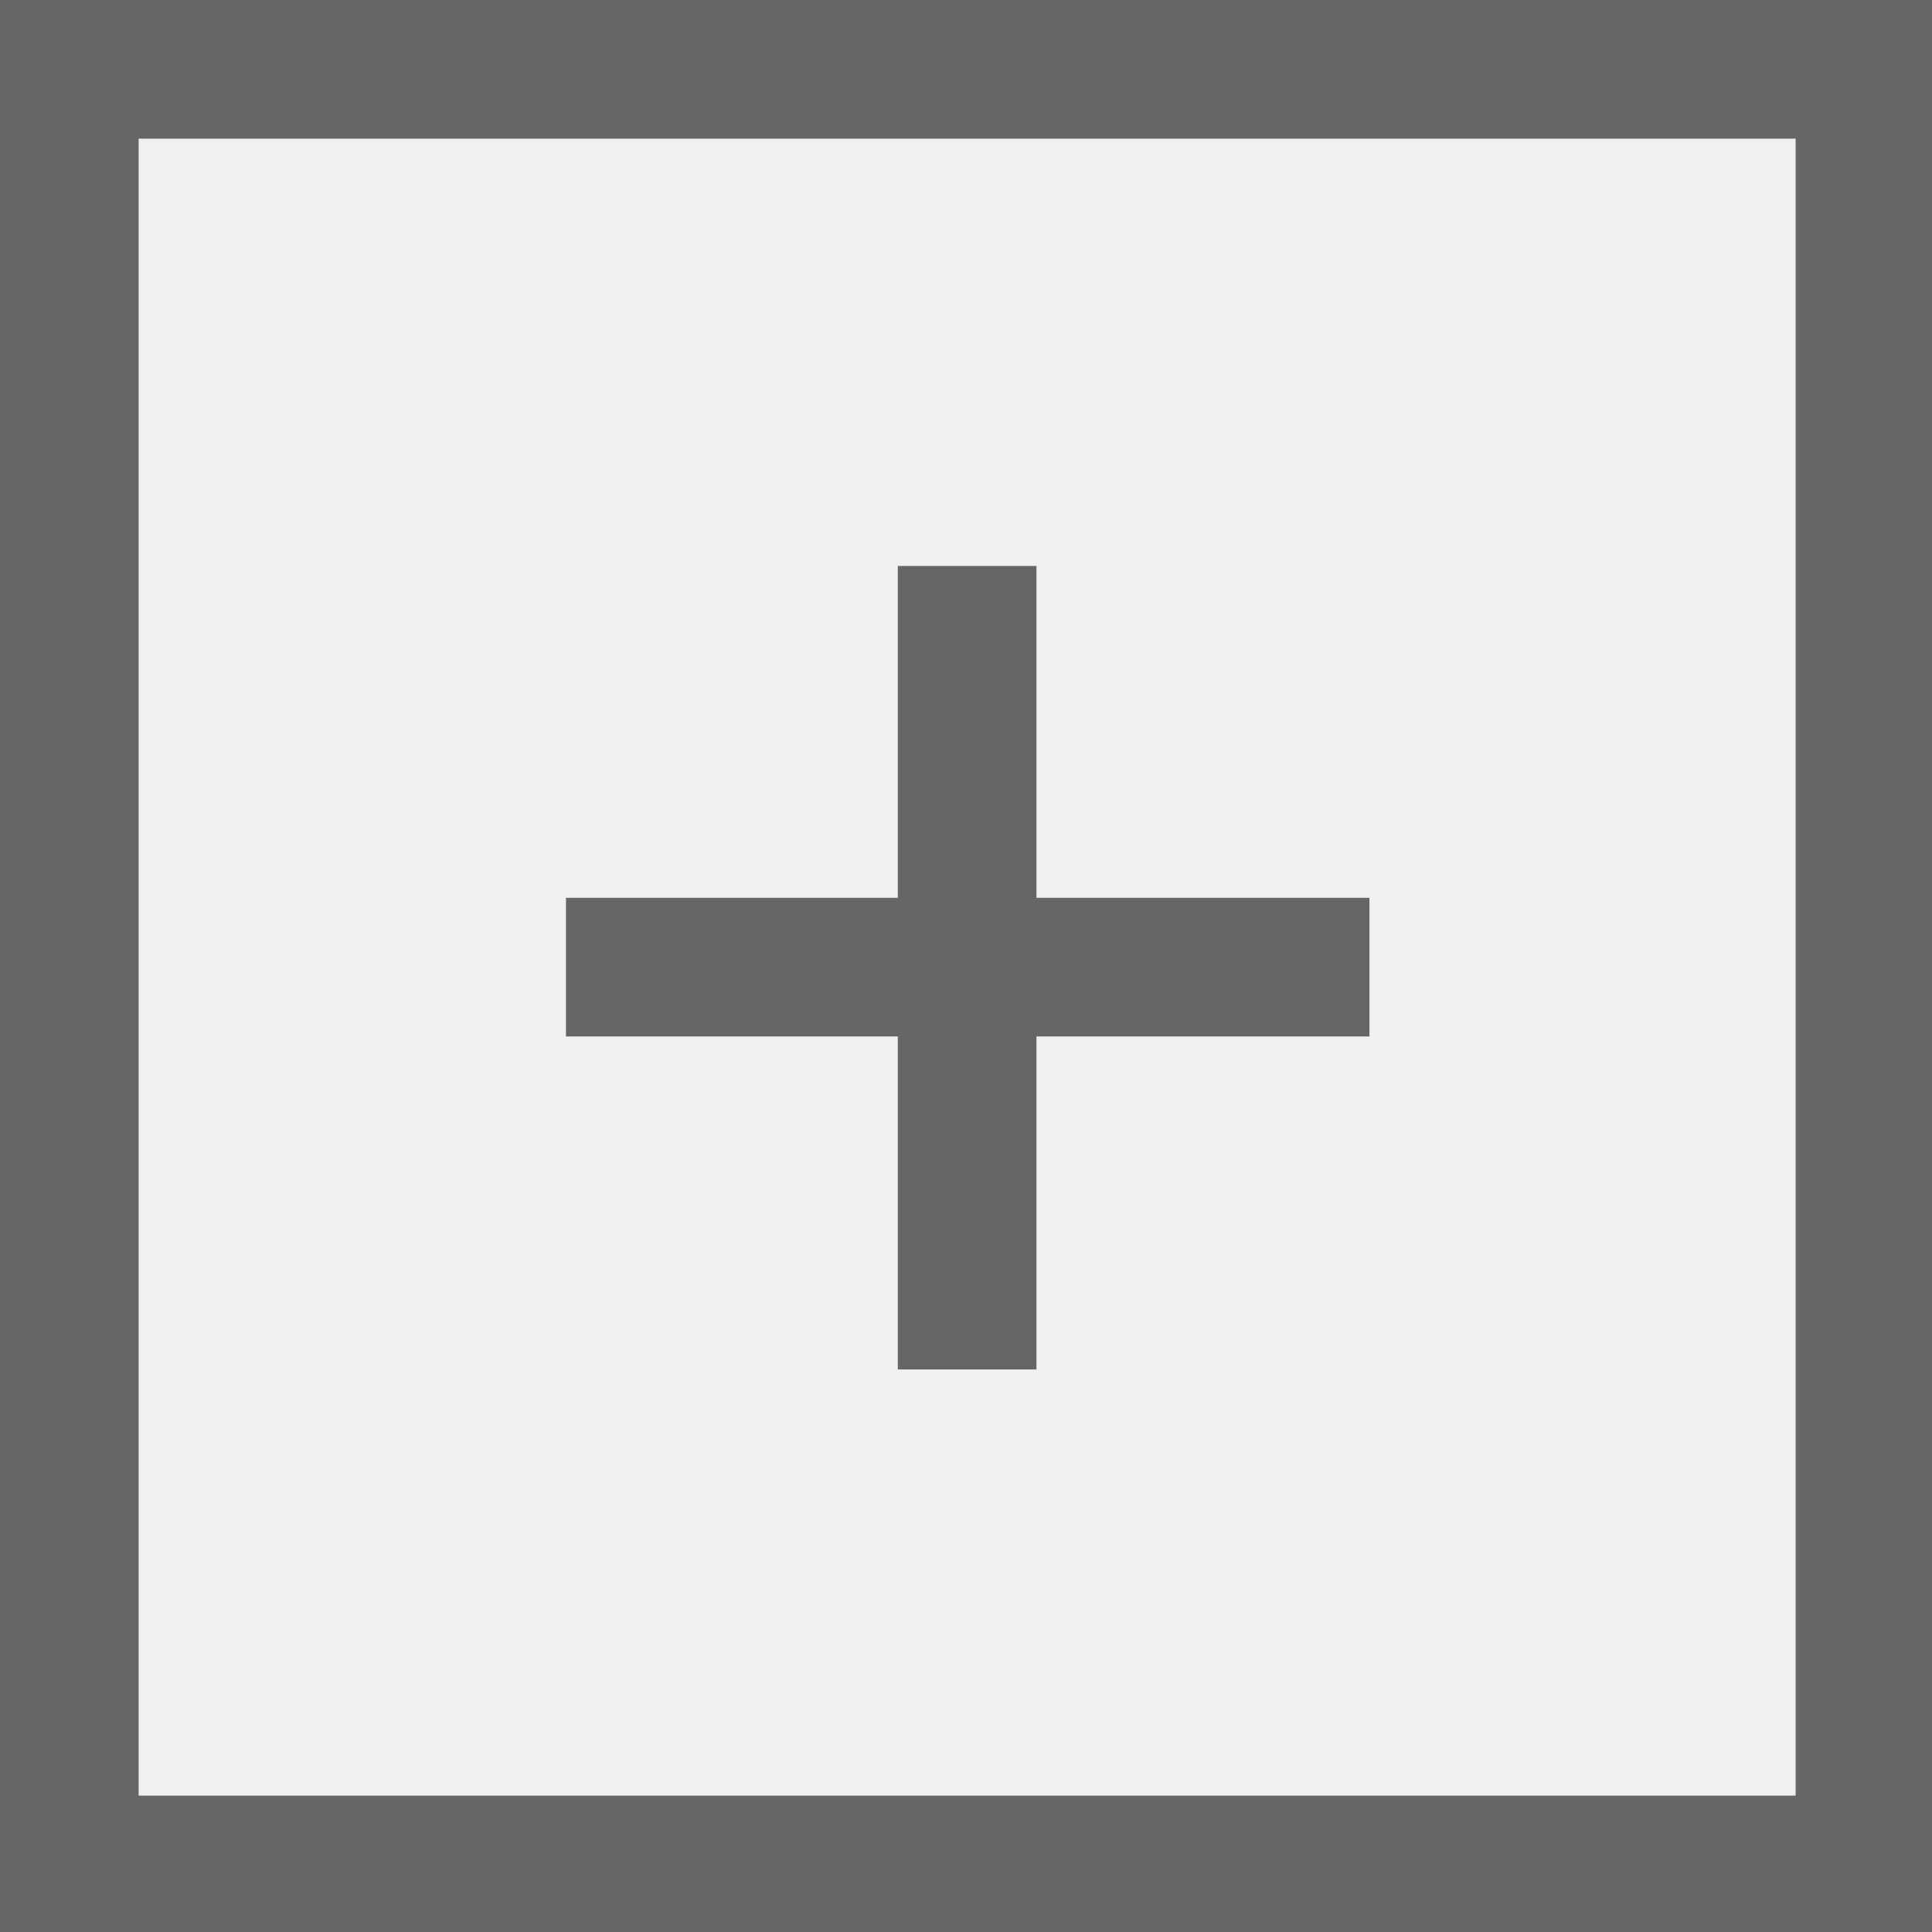
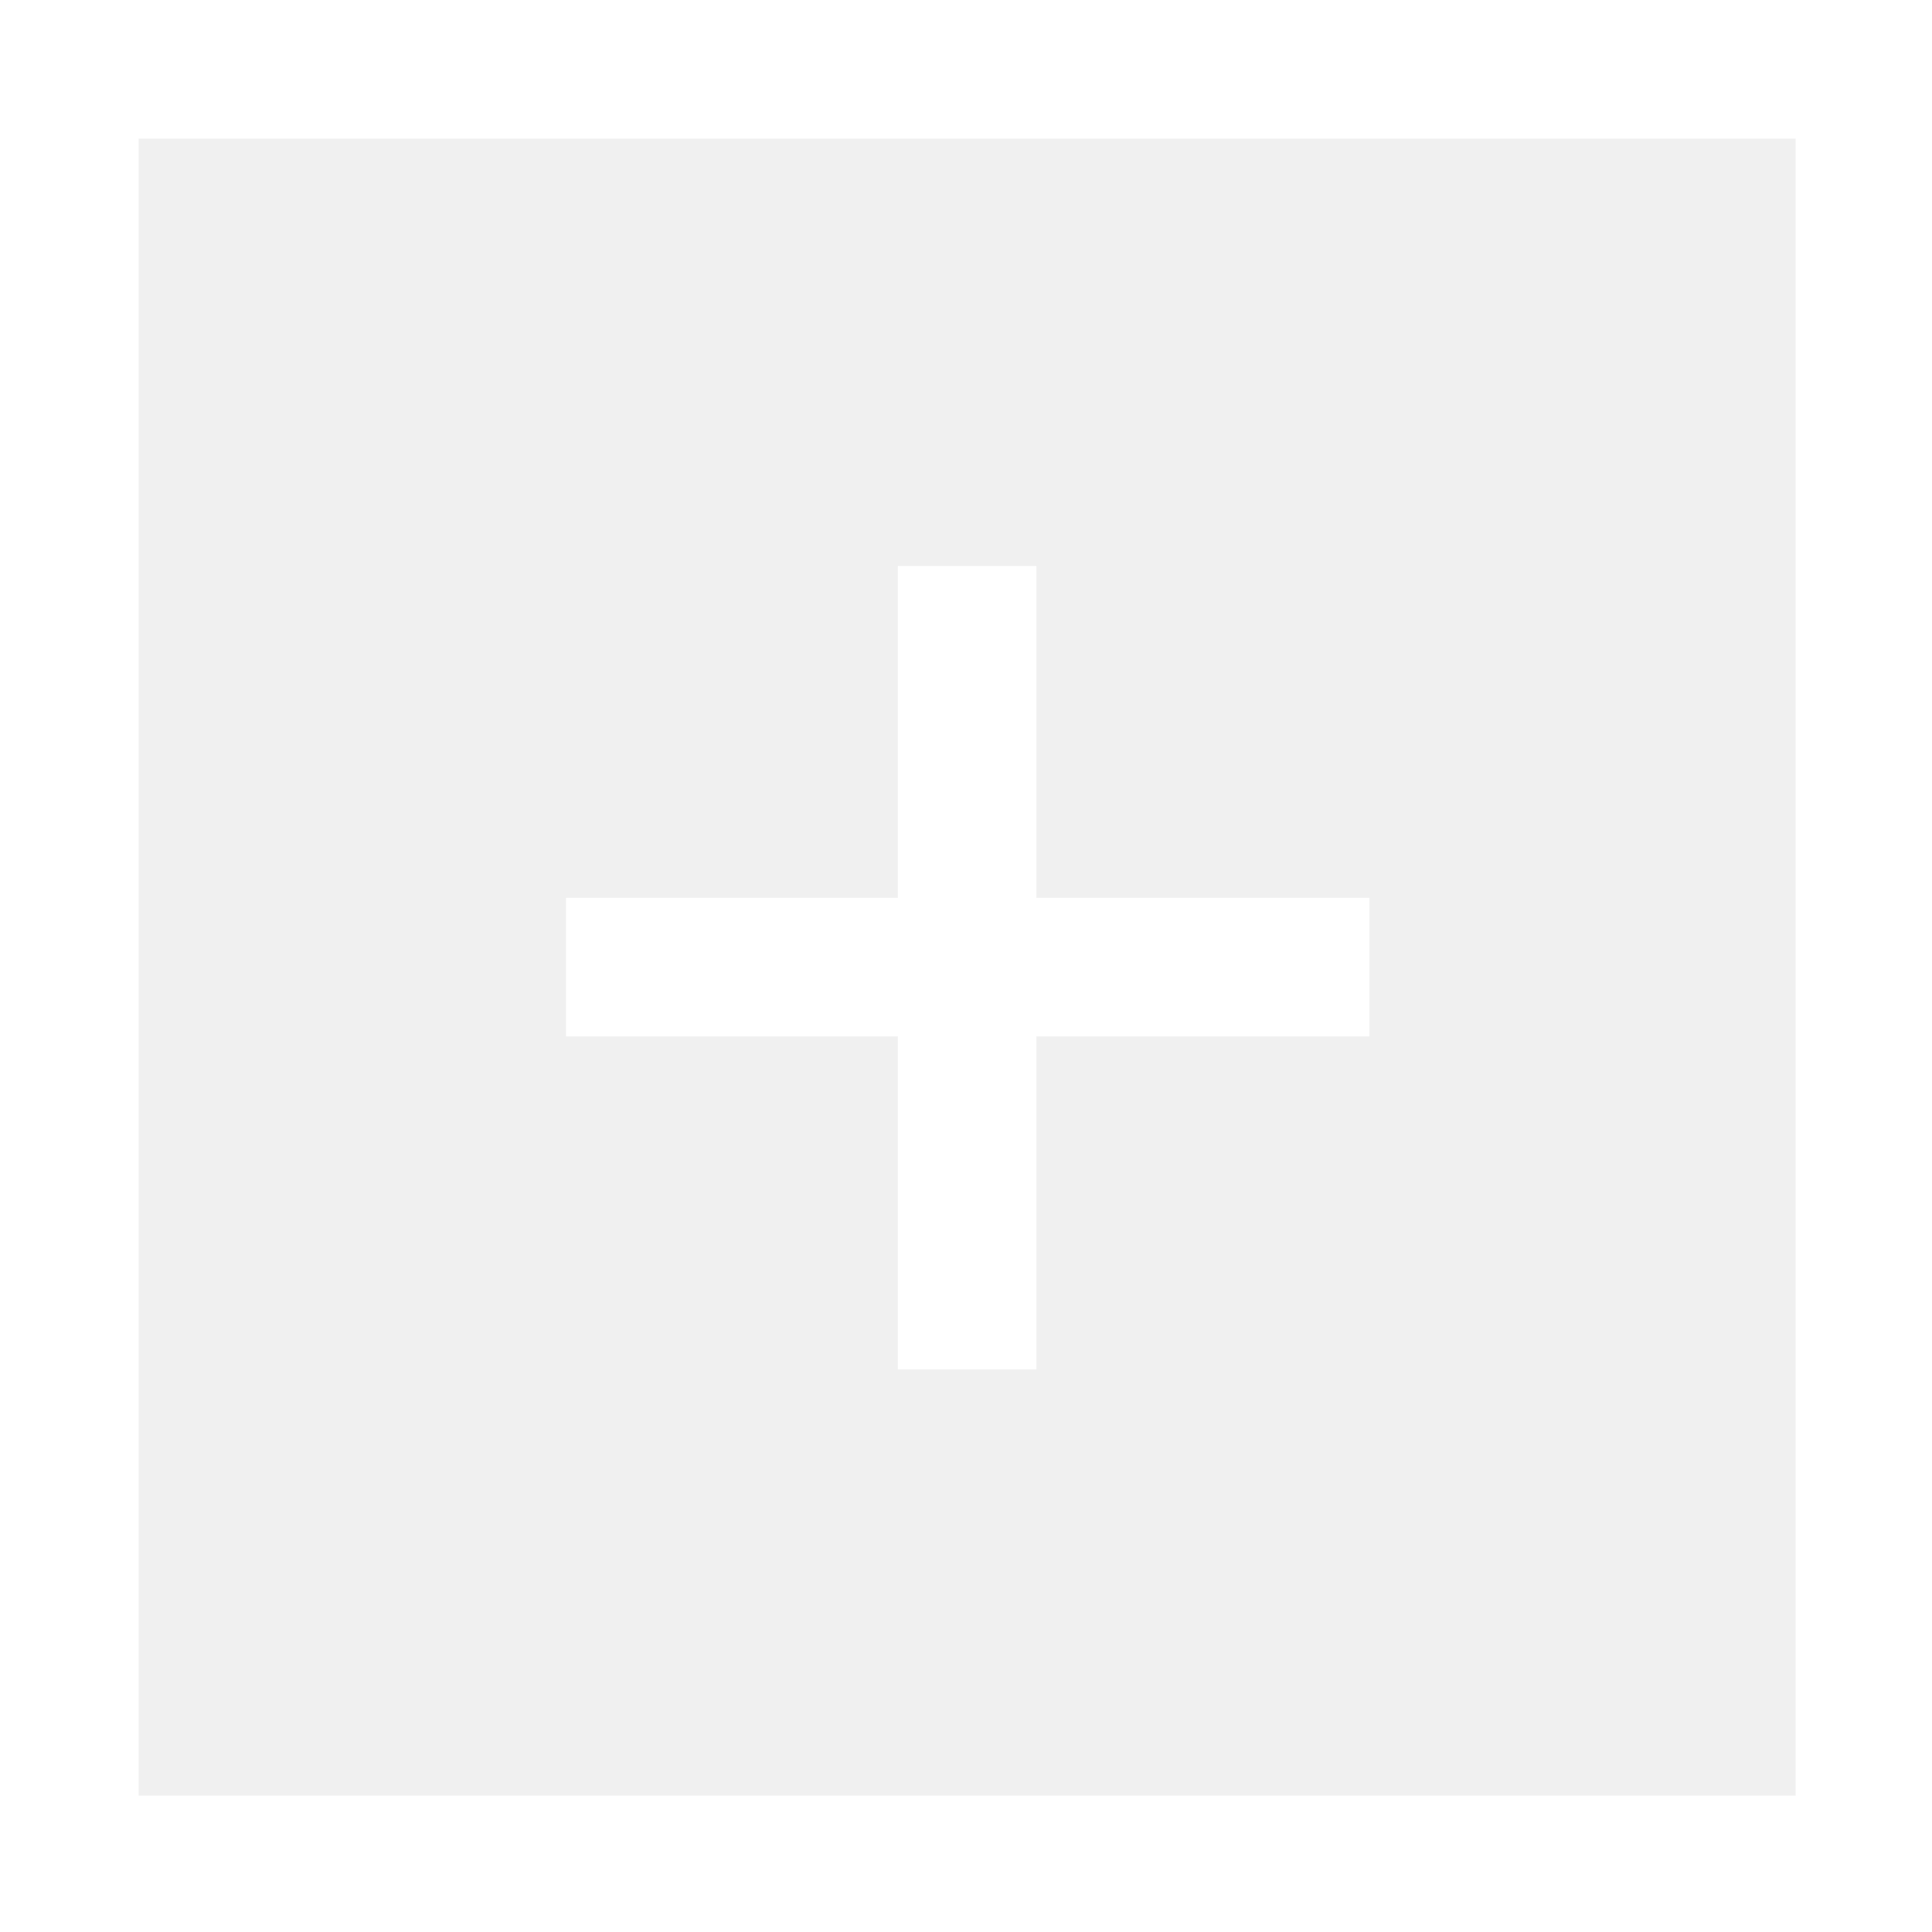
<svg xmlns="http://www.w3.org/2000/svg" width="25" height="25" viewBox="0 0 17 17">
-   <g fill="#666">
+   <g fill="#fff">
    <path d="M17,17H0V0H17ZM1.22,15.8H15.8V1.22H1.22Z" />
    <rect x="7.9" y="4.98" width="1.22" height="7.07" />
    <rect x="4.98" y="7.9" width="7.07" height="1.22" />
  </g>
</svg>
